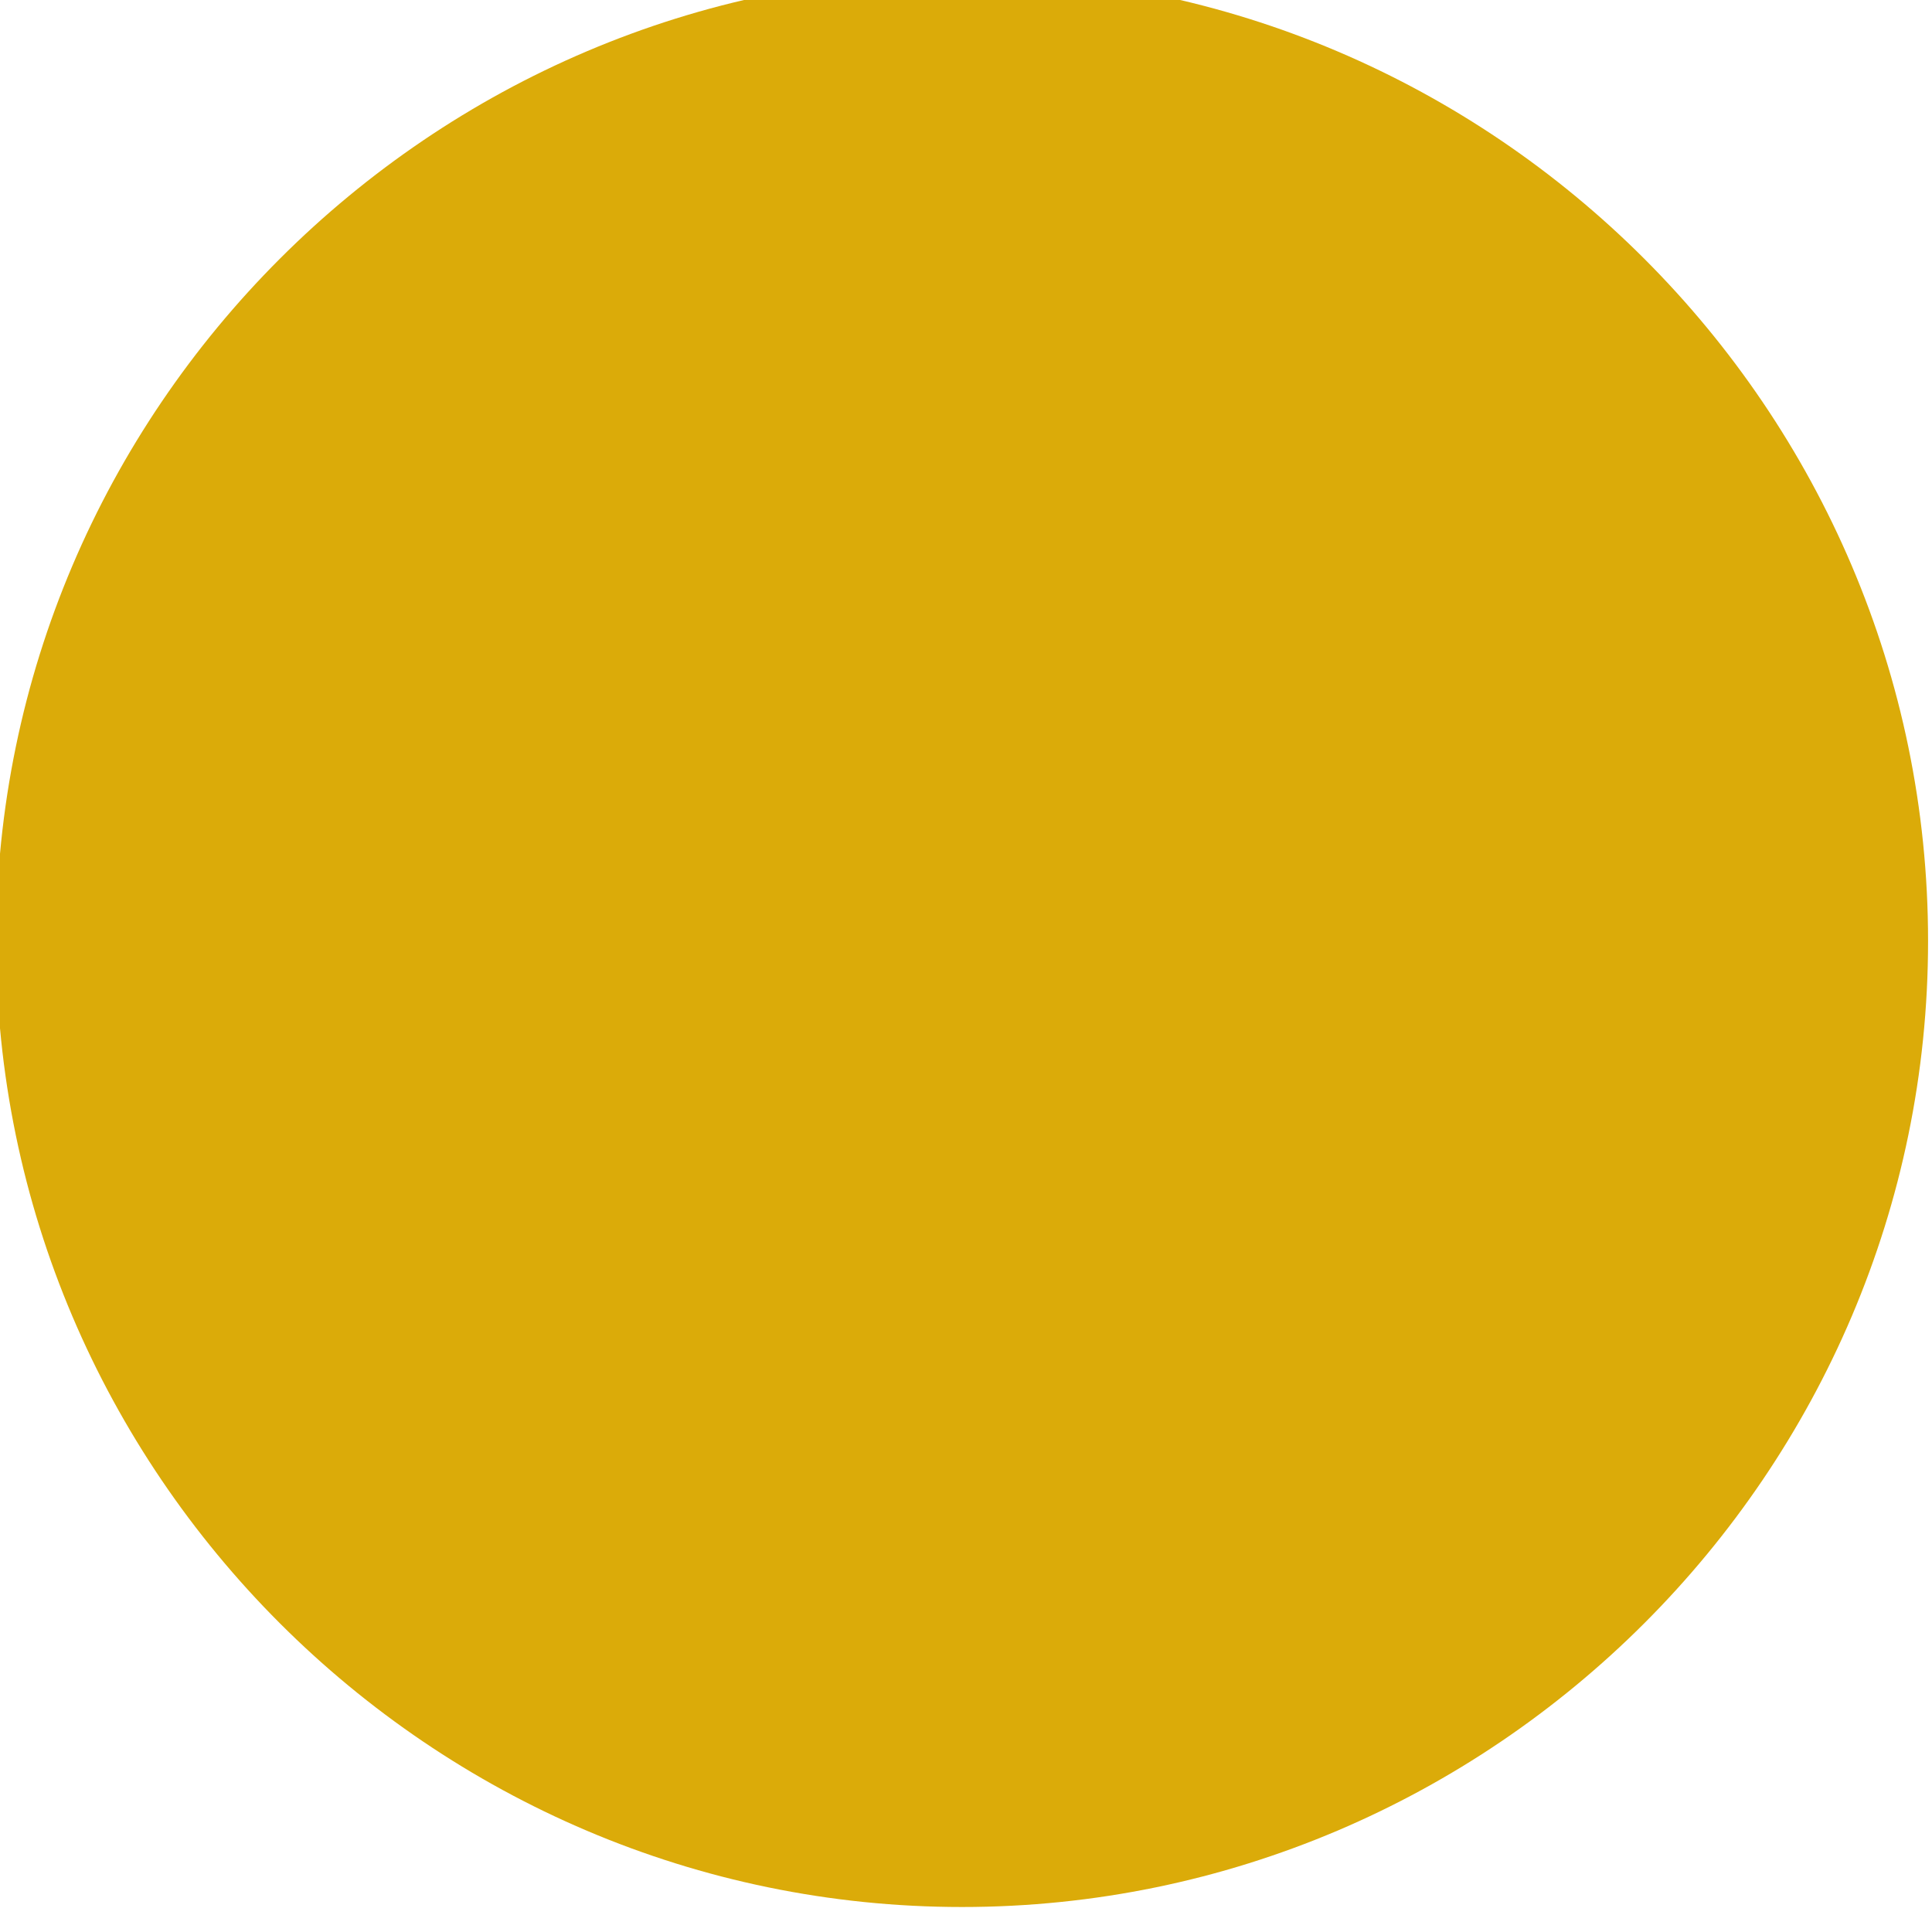
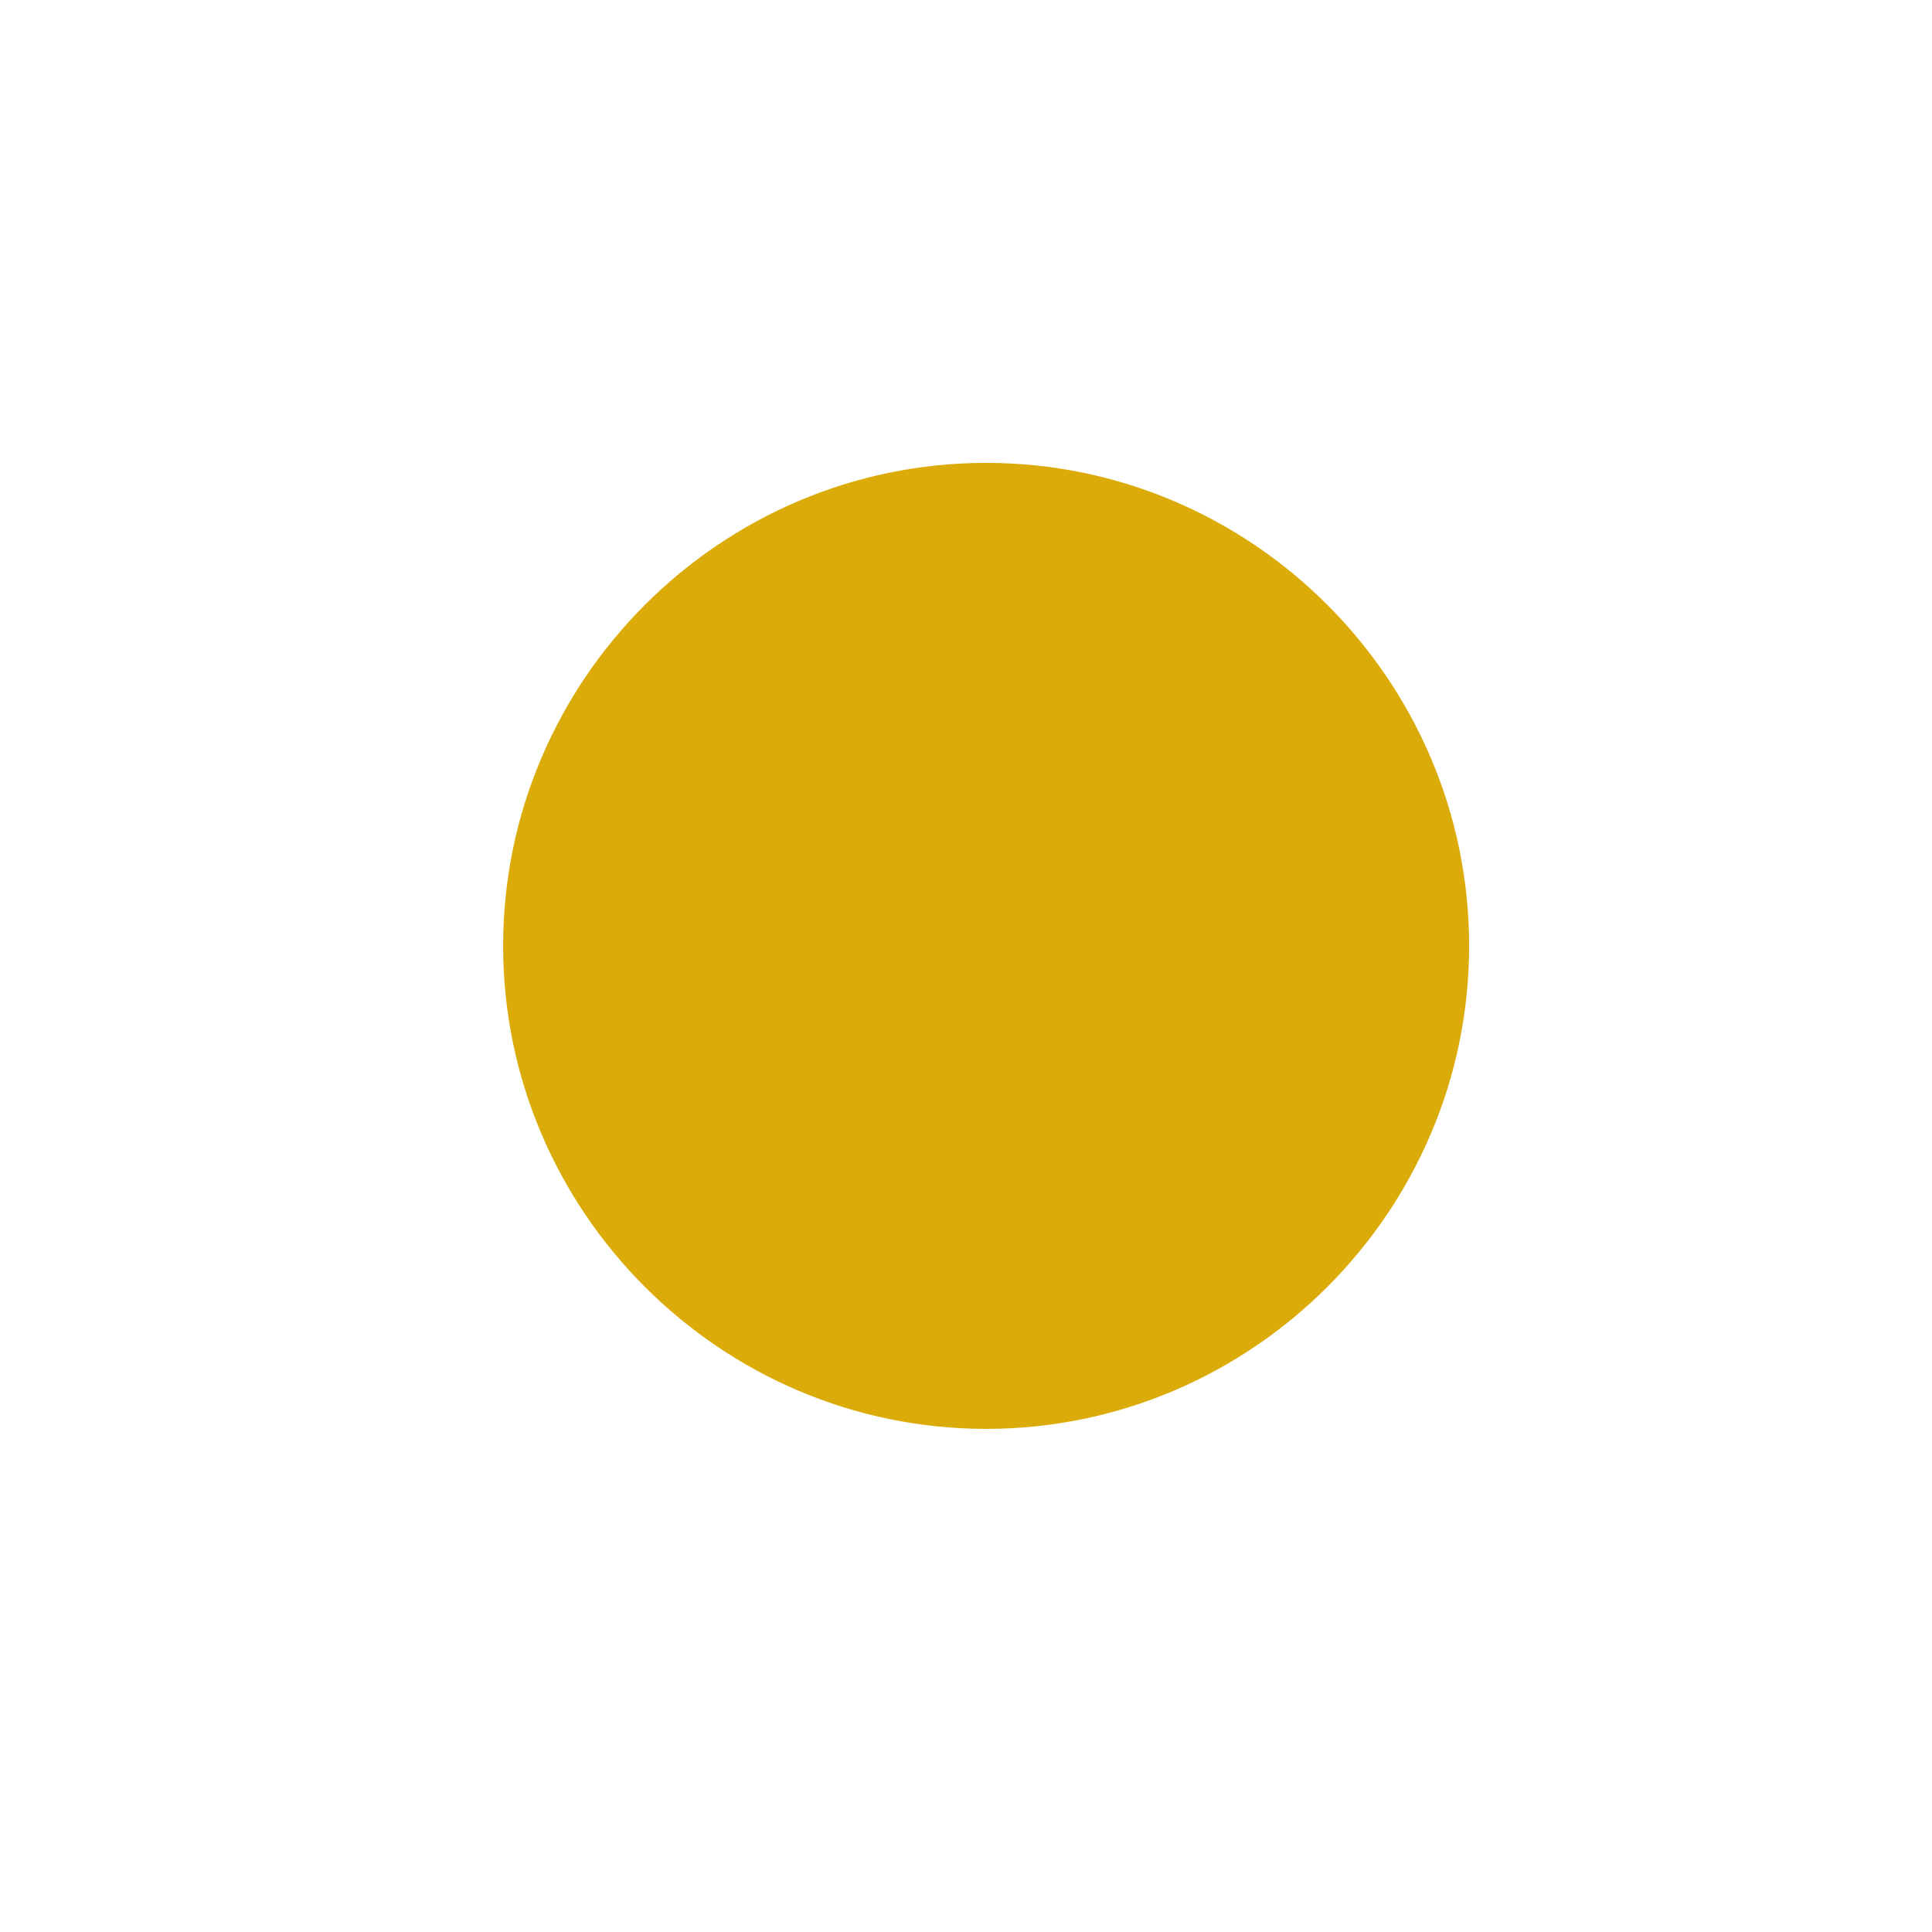
<svg xmlns="http://www.w3.org/2000/svg" id="master-artboard" viewBox="0 0 16 16" version="1.1" x="0px" y="0px" style="enable-background:new 0 0 1400 980;" width="16px" height="16px">
-   <g transform="matrix(0.03265306, 0, 0, 0.03265307, -14.88971, -8.206985)">
-     <g transform="matrix(61.25, 0, 0, 61.25, 455, 9.183931979350746e-7)">
-       <path fill-rule="evenodd" d="M0 8c0-2.2 1.8-4 4-4s4 1.8 4 4-1.8 4-4 4-4-1.8-4-4z" style="fill: rgb(219, 171, 9);" />
-     </g>
+   <g transform="matrix(0.9999998, 0, 0, 0.9999998, 4.16668, -0.1666647)">
+     <path fill-rule="evenodd" d="M0 8c0-2.2 1.8-4 4-4s4 1.8 4 4-1.8 4-4 4-4-1.8-4-4z" style="fill: rgb(219, 171, 9);" />
  </g>
</svg>
